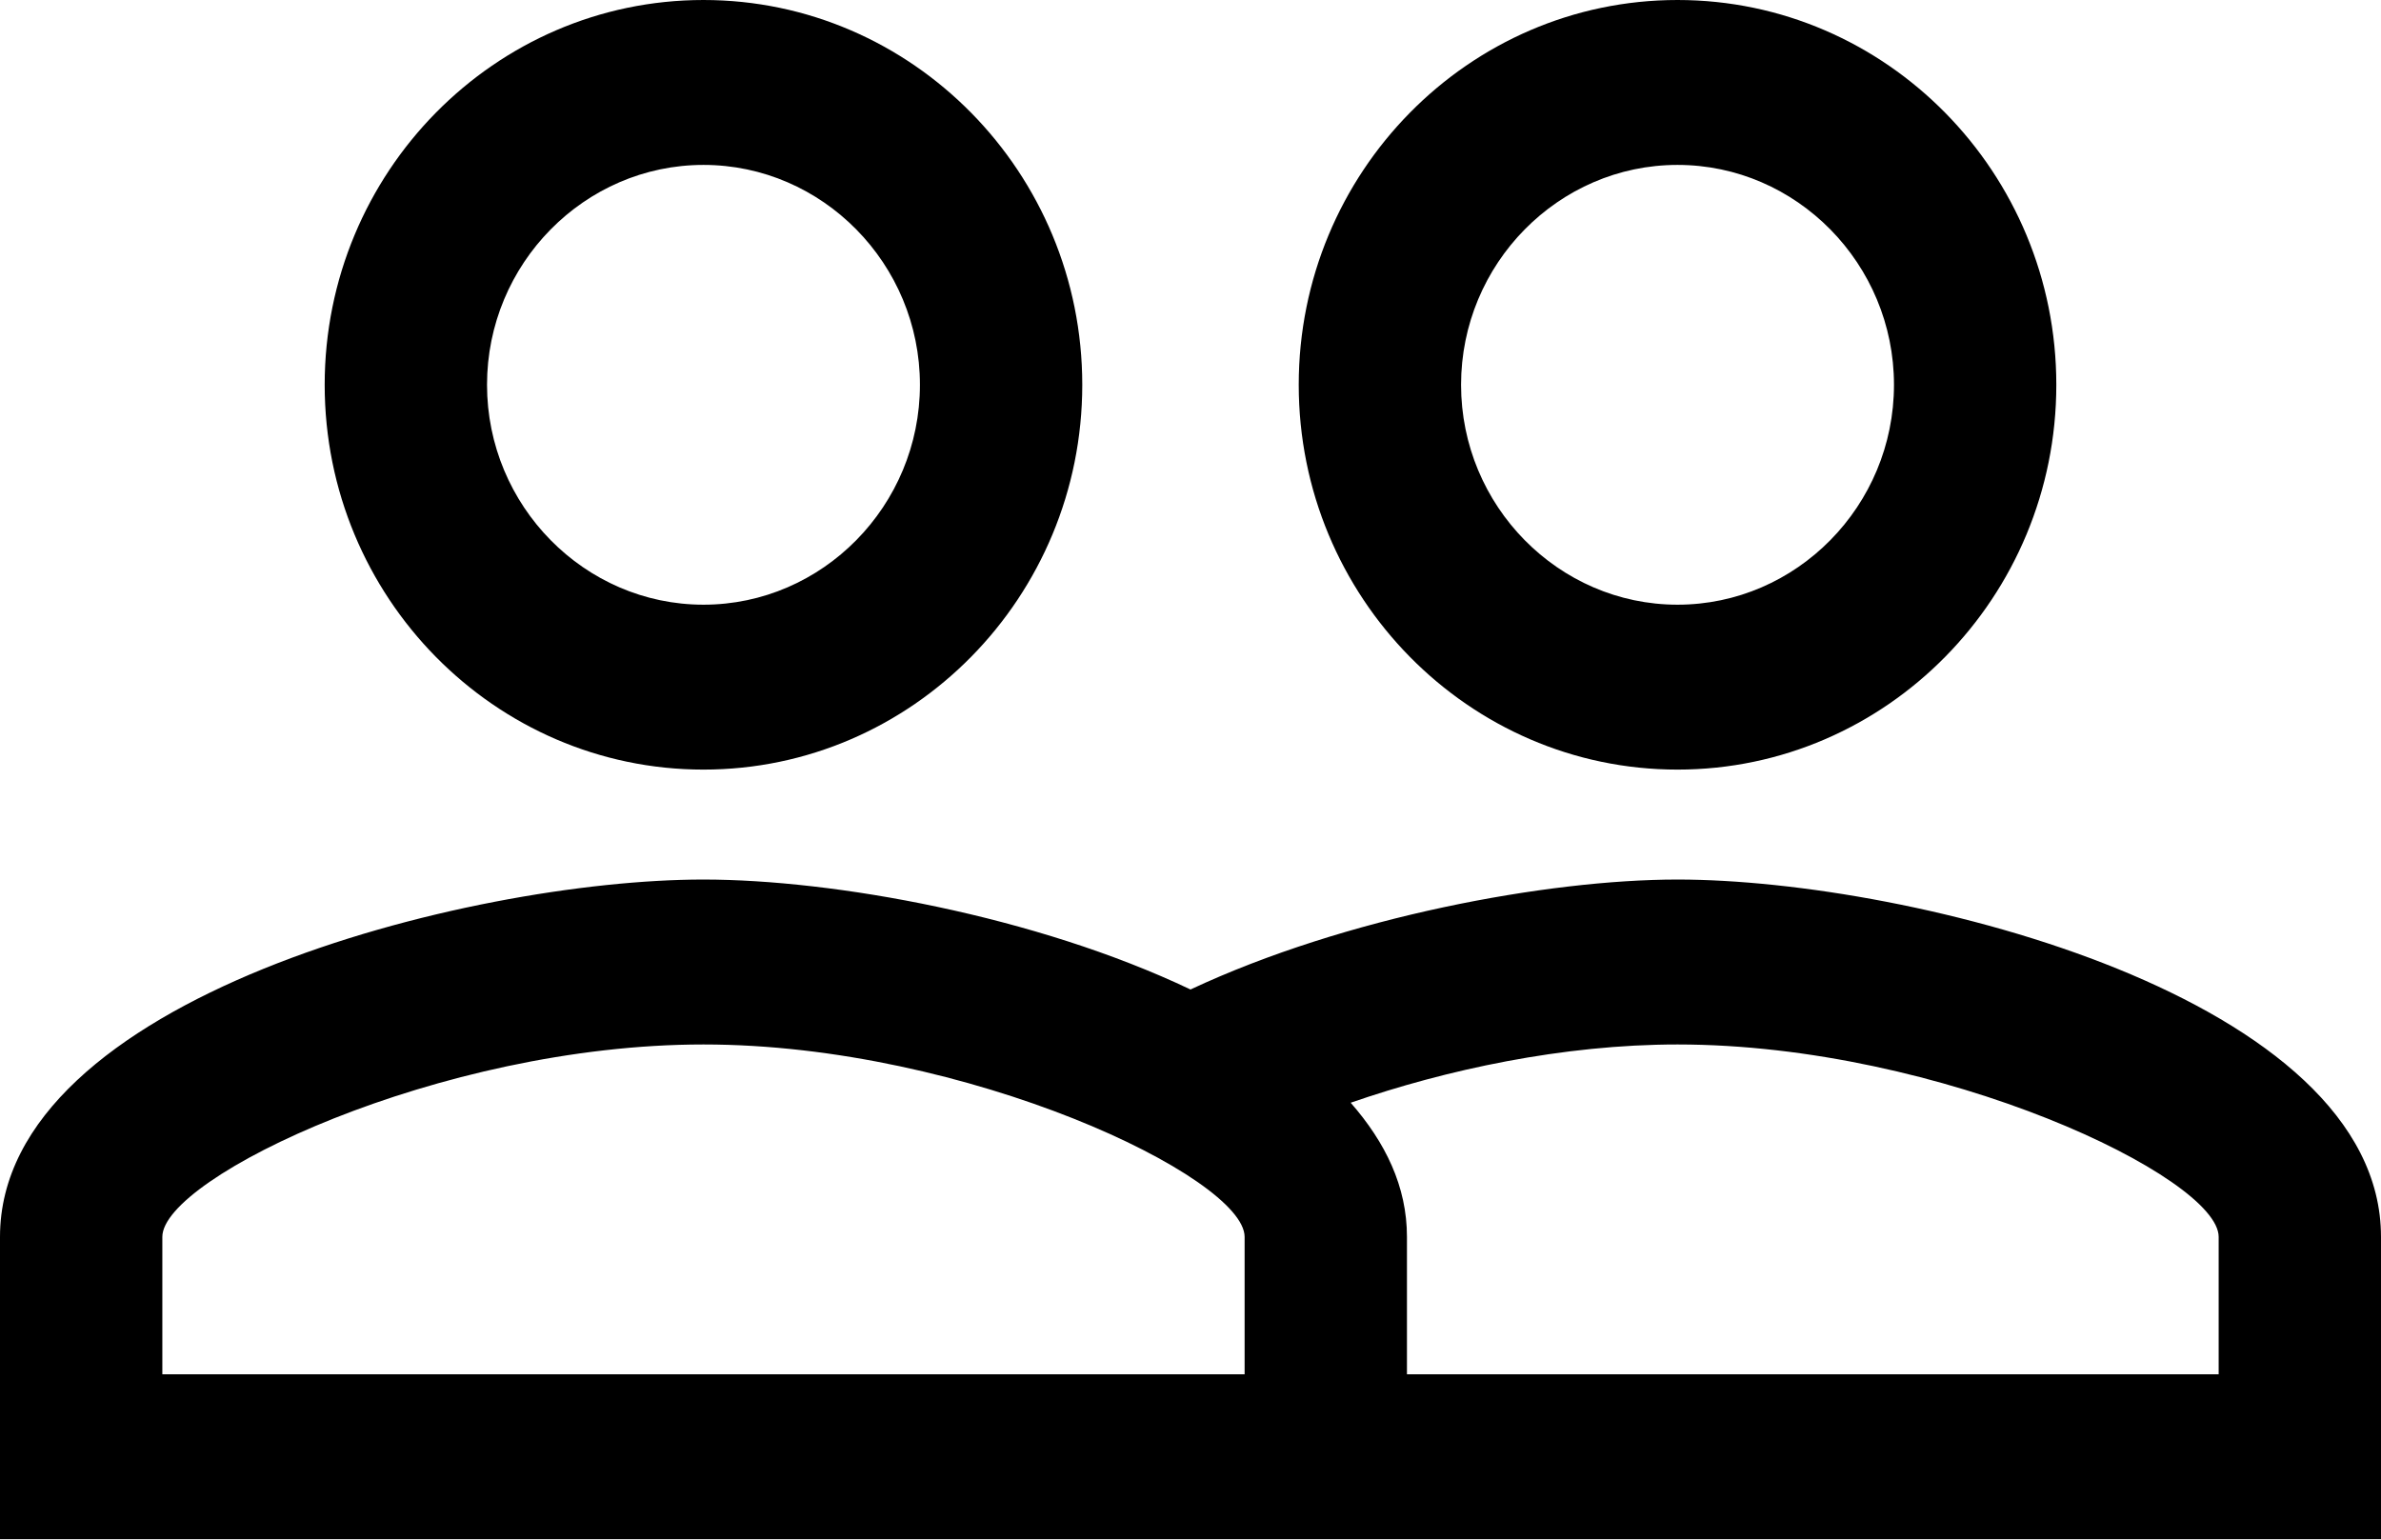
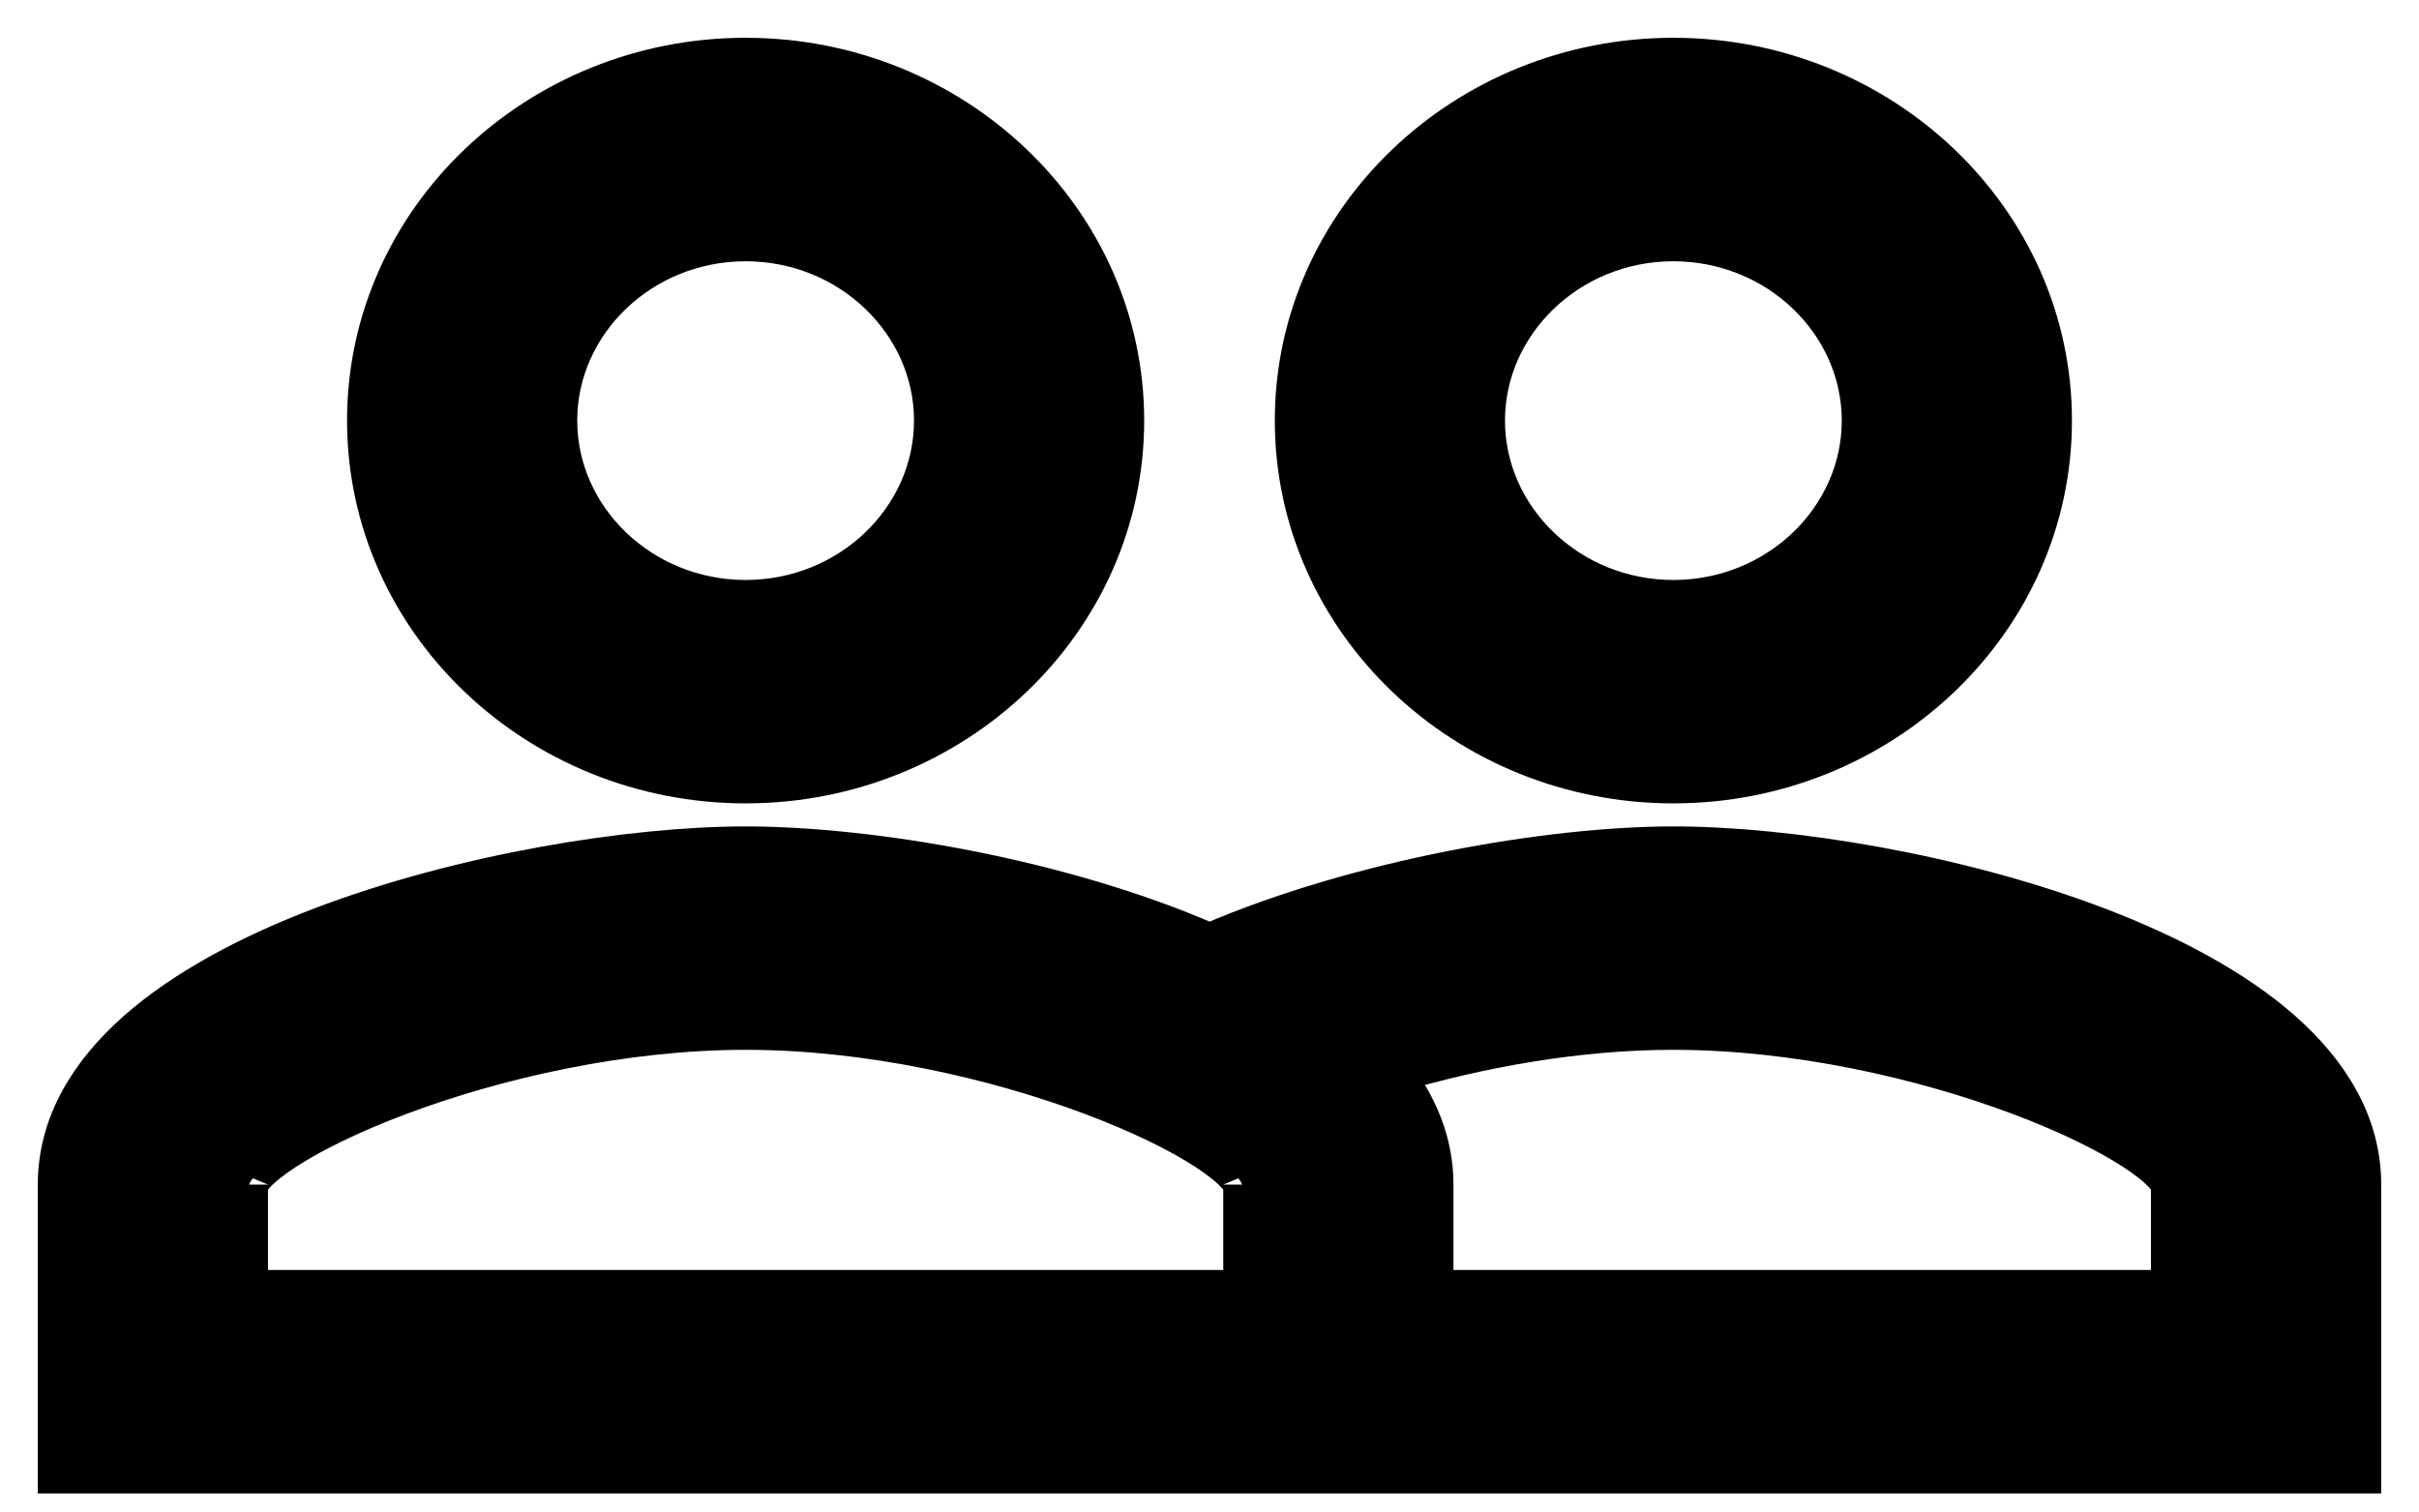
- <svg xmlns="http://www.w3.org/2000/svg" width="99" height="64" viewBox="0 0 99 64" fill="none">
-   <path d="M69.75 36.571C64.35 36.571 55.935 38.126 49.5 41.143C43.065 38.08 34.65 36.571 29.25 36.571C19.485 36.571 0 41.509 0 51.429V64H99V51.429C99 41.509 79.515 36.571 69.75 36.571ZM51.75 57.143H6.75V51.429C6.75 48.96 18.27 43.429 29.25 43.429C40.23 43.429 51.75 48.96 51.75 51.429V57.143ZM92.25 57.143H58.5V51.429C58.5 49.326 57.6 47.497 56.16 45.851C60.12 44.48 64.98 43.429 69.75 43.429C80.73 43.429 92.25 48.96 92.25 51.429V57.143ZM29.25 32C37.935 32 45 24.823 45 16C45 7.177 37.935 0 29.25 0C20.565 0 13.5 7.177 13.5 16C13.5 24.823 20.565 32 29.25 32ZM29.25 6.857C34.2 6.857 38.25 10.971 38.25 16C38.25 21.029 34.2 25.143 29.25 25.143C24.3 25.143 20.25 21.029 20.25 16C20.25 10.971 24.3 6.857 29.25 6.857ZM69.75 32C78.435 32 85.5 24.823 85.5 16C85.5 7.177 78.435 0 69.75 0C61.065 0 54 7.177 54 16C54 24.823 61.065 32 69.75 32ZM69.75 6.857C74.7 6.857 78.75 10.971 78.75 16C78.75 21.029 74.7 25.143 69.75 25.143C64.8 25.143 60.75 21.029 60.75 16C60.75 10.971 64.8 6.857 69.75 6.857Z" fill="black" />
+ <svg xmlns="http://www.w3.org/2000/svg" width="32" height="20" viewBox="0 0 32 20" fill="none">
+   <path d="M0.75 19.261V19.511H1H31H31.25V19.261V15.674C31.25 14.87 30.829 14.189 30.197 13.63C29.566 13.073 28.705 12.618 27.767 12.259C25.892 11.542 23.645 11.185 22.136 11.185C20.497 11.185 17.971 11.619 16.001 12.466C14.029 11.606 11.502 11.185 9.864 11.185C8.355 11.185 6.108 11.542 4.233 12.259C3.295 12.618 2.434 13.073 1.803 13.63C1.171 14.189 0.75 14.87 0.75 15.674V19.261ZM3.295 17.054V15.674C3.295 15.675 3.295 15.675 3.296 15.674C3.298 15.666 3.311 15.624 3.386 15.543C3.468 15.454 3.599 15.347 3.779 15.23C4.139 14.996 4.661 14.74 5.295 14.503C6.561 14.028 8.236 13.641 9.864 13.641C11.492 13.641 13.166 14.028 14.433 14.503C15.066 14.74 15.589 14.996 15.948 15.23C16.128 15.347 16.259 15.454 16.341 15.543C16.416 15.624 16.429 15.666 16.431 15.674C16.432 15.675 16.432 15.675 16.432 15.674V17.054H3.295ZM28.704 17.054H18.977V15.674C18.977 15.122 18.773 14.638 18.451 14.21C19.561 13.88 20.862 13.641 22.136 13.641C23.764 13.641 25.439 14.028 26.706 14.503C27.339 14.74 27.861 14.996 28.221 15.23C28.401 15.347 28.532 15.454 28.614 15.543C28.689 15.624 28.702 15.666 28.704 15.674C28.704 15.675 28.704 15.675 28.704 15.674V17.054ZM9.864 10.38C12.623 10.38 14.886 8.231 14.886 5.565C14.886 2.899 12.623 0.75 9.864 0.75C7.104 0.75 4.841 2.899 4.841 5.565C4.841 8.231 7.104 10.38 9.864 10.38ZM9.864 3.207C11.236 3.207 12.341 4.279 12.341 5.565C12.341 6.852 11.236 7.924 9.864 7.924C8.491 7.924 7.386 6.852 7.386 5.565C7.386 4.279 8.491 3.207 9.864 3.207ZM22.136 10.38C24.896 10.38 27.159 8.231 27.159 5.565C27.159 2.899 24.896 0.75 22.136 0.75C19.377 0.75 17.114 2.899 17.114 5.565C17.114 8.231 19.377 10.38 22.136 10.38ZM22.136 3.207C23.509 3.207 24.614 4.279 24.614 5.565C24.614 6.852 23.509 7.924 22.136 7.924C20.764 7.924 19.659 6.852 19.659 5.565C19.659 4.279 20.764 3.207 22.136 3.207Z" fill="black" stroke="black" stroke-width="0.5" />
</svg>
